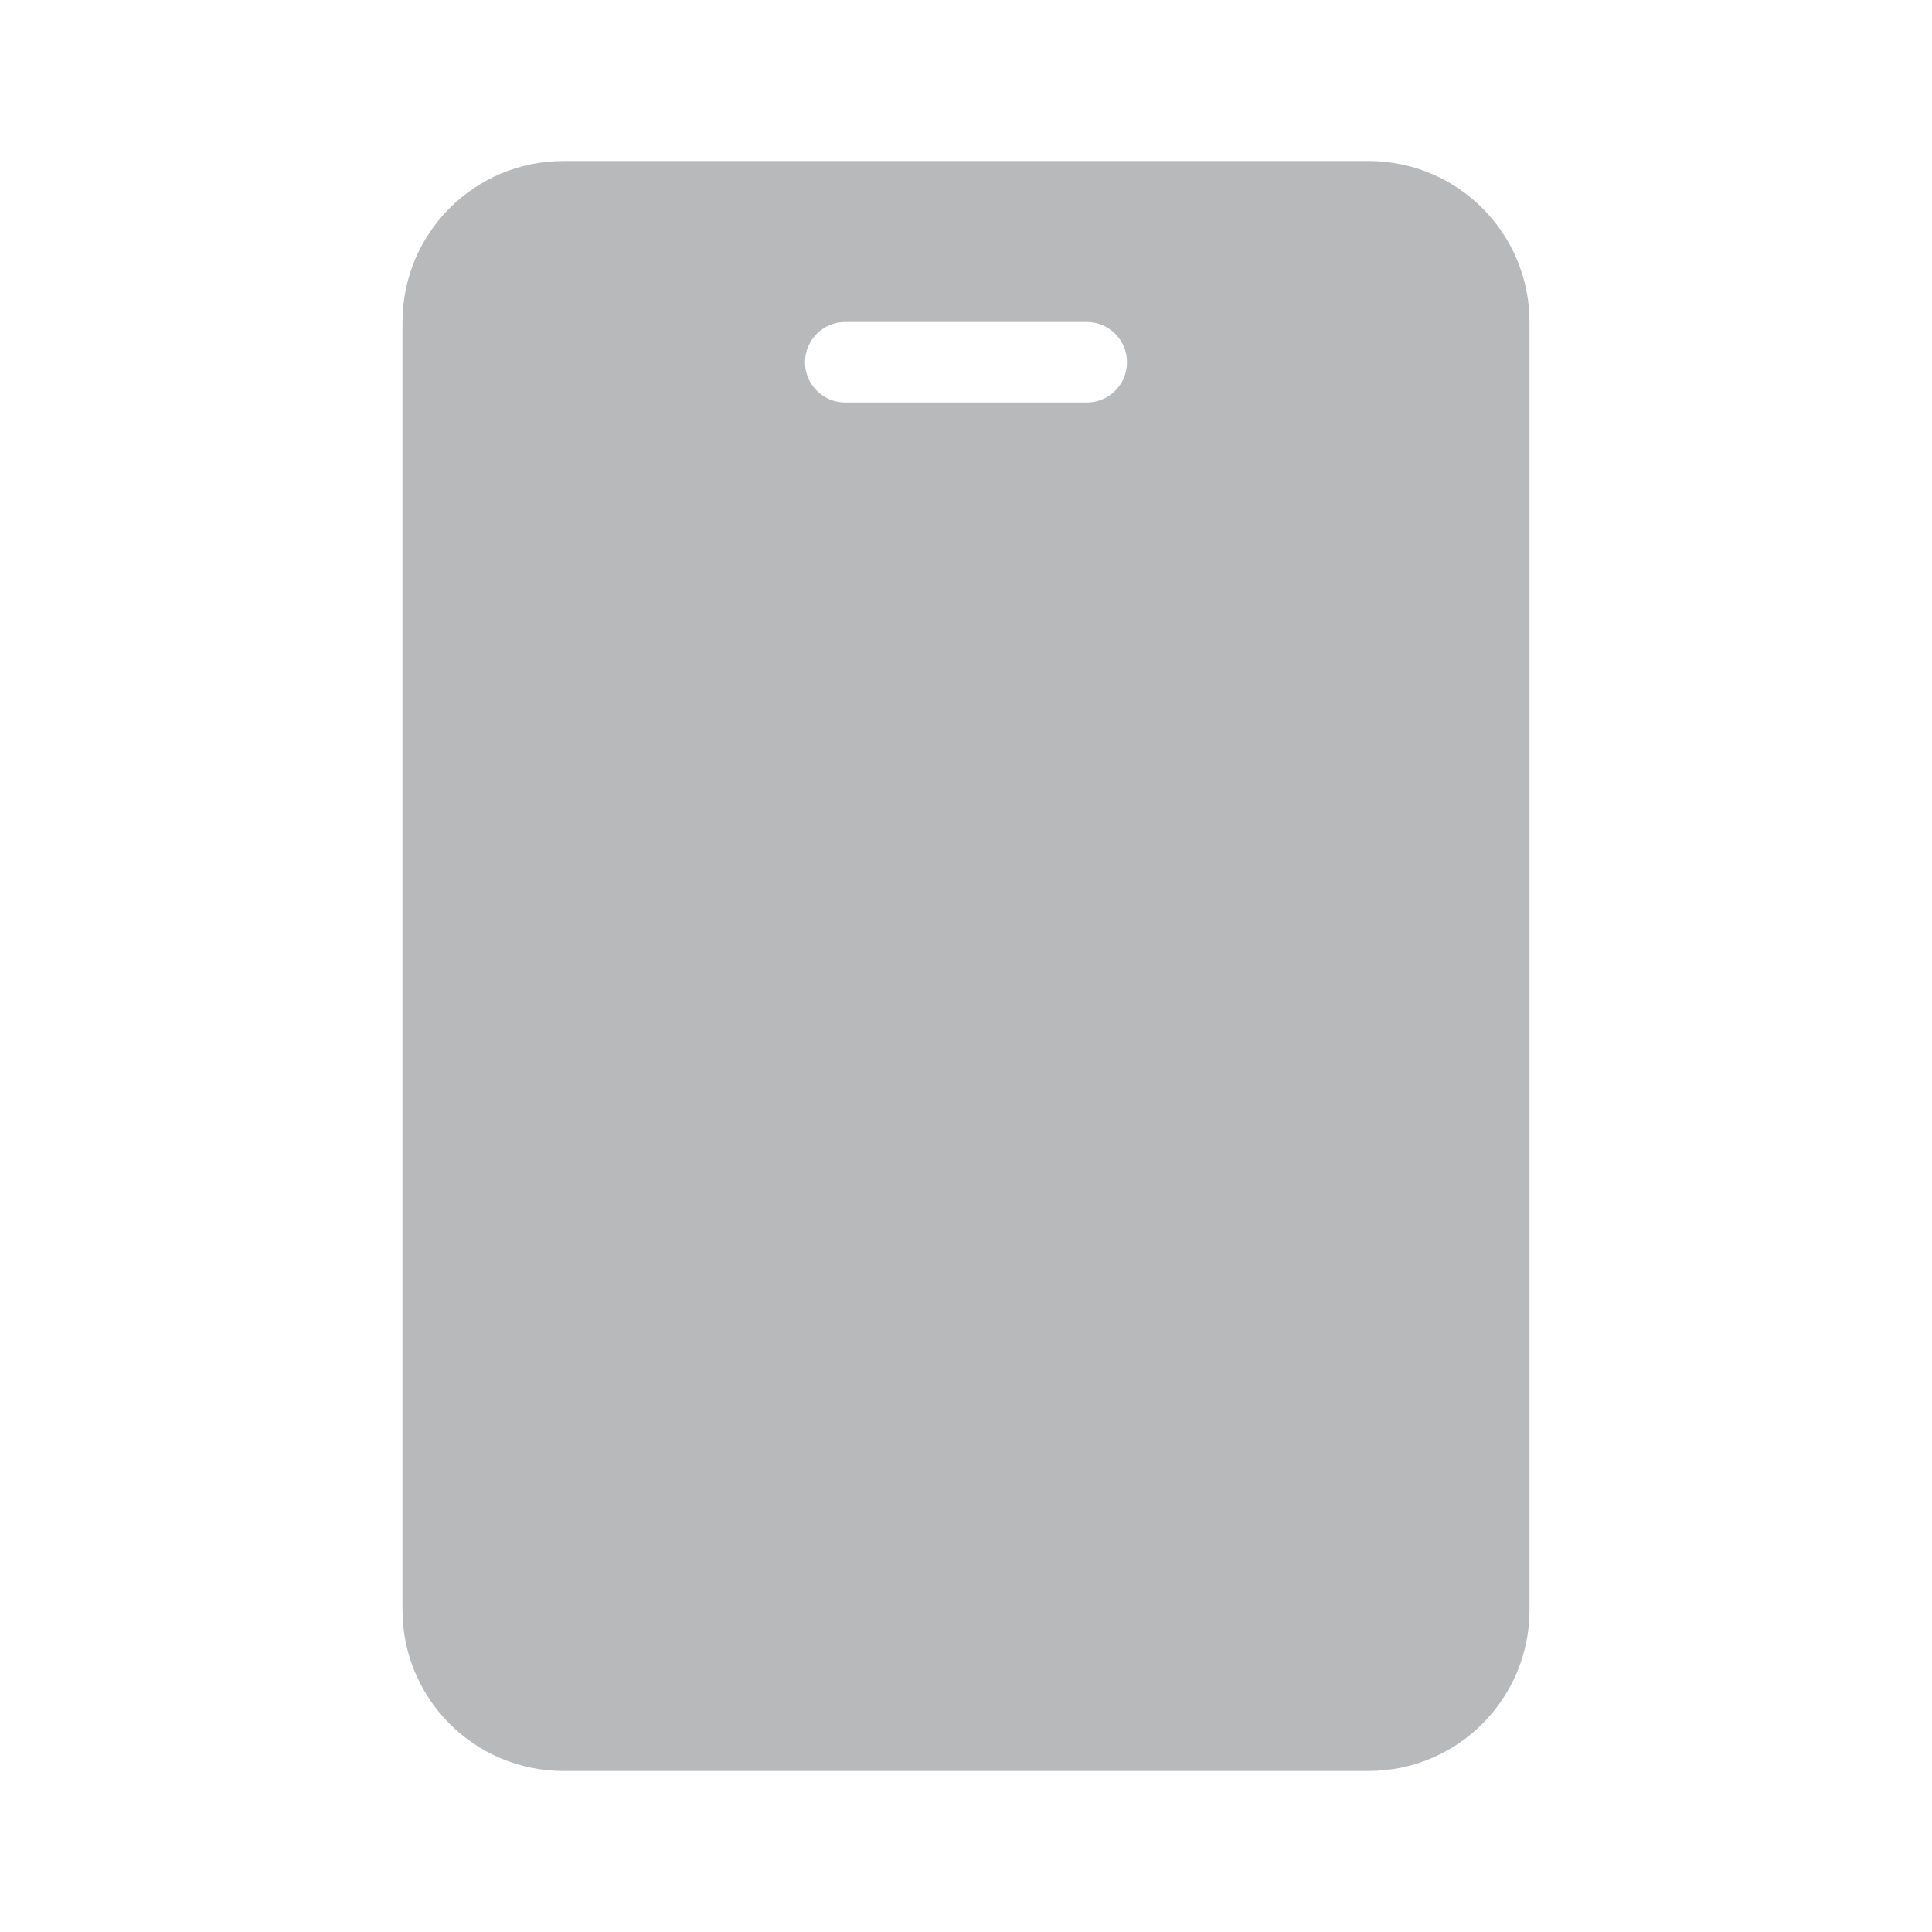
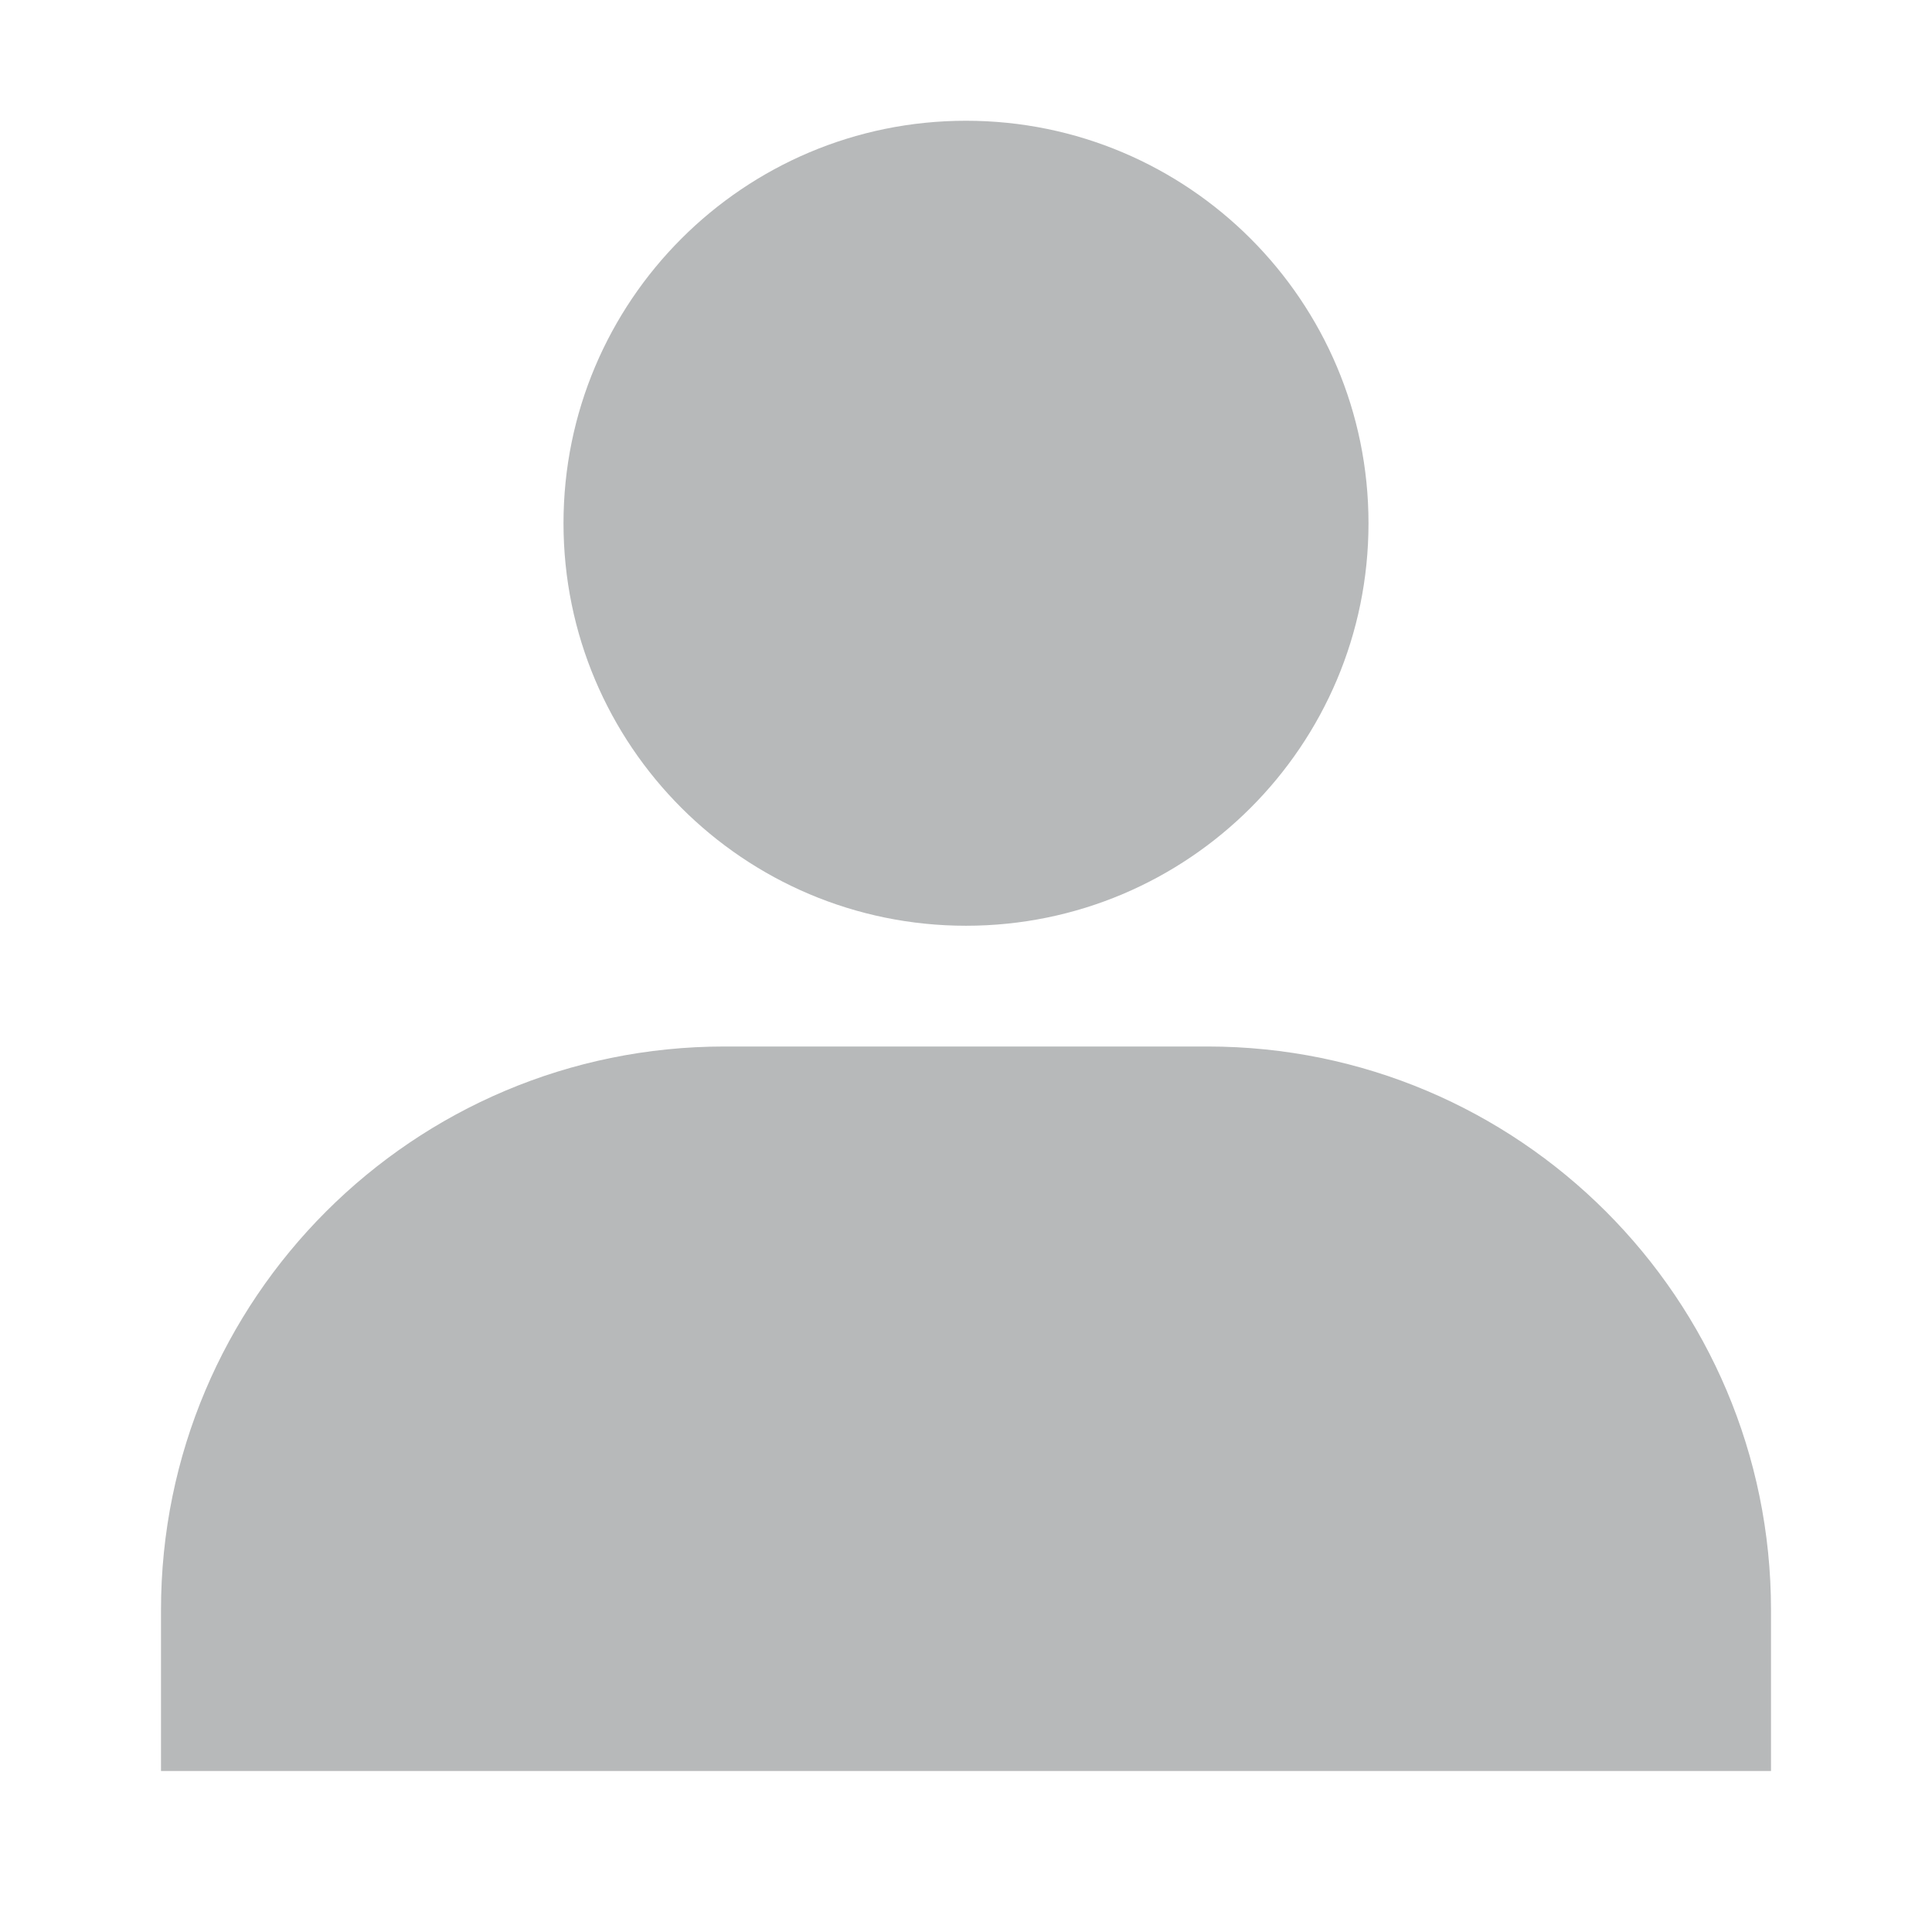
<svg xmlns="http://www.w3.org/2000/svg" width="24" height="24" viewBox="0 0 24 24" fill="none">
-   <path fill-rule="evenodd" clip-rule="evenodd" d="M7 2C5.895 2 5 2.895 5 4V20C5 21.105 5.895 22 7 22H17C18.105 22 19 21.105 19 20V4C19 2.895 18.105 2 17 2H7ZM10.5 4C10.224 4 10 4.224 10 4.5C10 4.776 10.224 5 10.5 5H13.5C13.776 5 14 4.776 14 4.5C14 4.224 13.776 4 13.5 4H10.5Z" fill="#B7B9BA" />
+   <path d="M2 20C2 16.134 5.134 13 9 13H15C18.866 13 22 16.134 22 20V22H2V20Z" fill="#B7B9BA" />
+   <path d="M17 6.5C17 9.261 14.761 11.5 12 11.5C9.239 11.5 7 9.261 7 6.5C7 3.739 9.239 1.5 12 1.5C14.761 1.5 17 3.739 17 6.5Z" fill="#B7B9BA" />
</svg>
